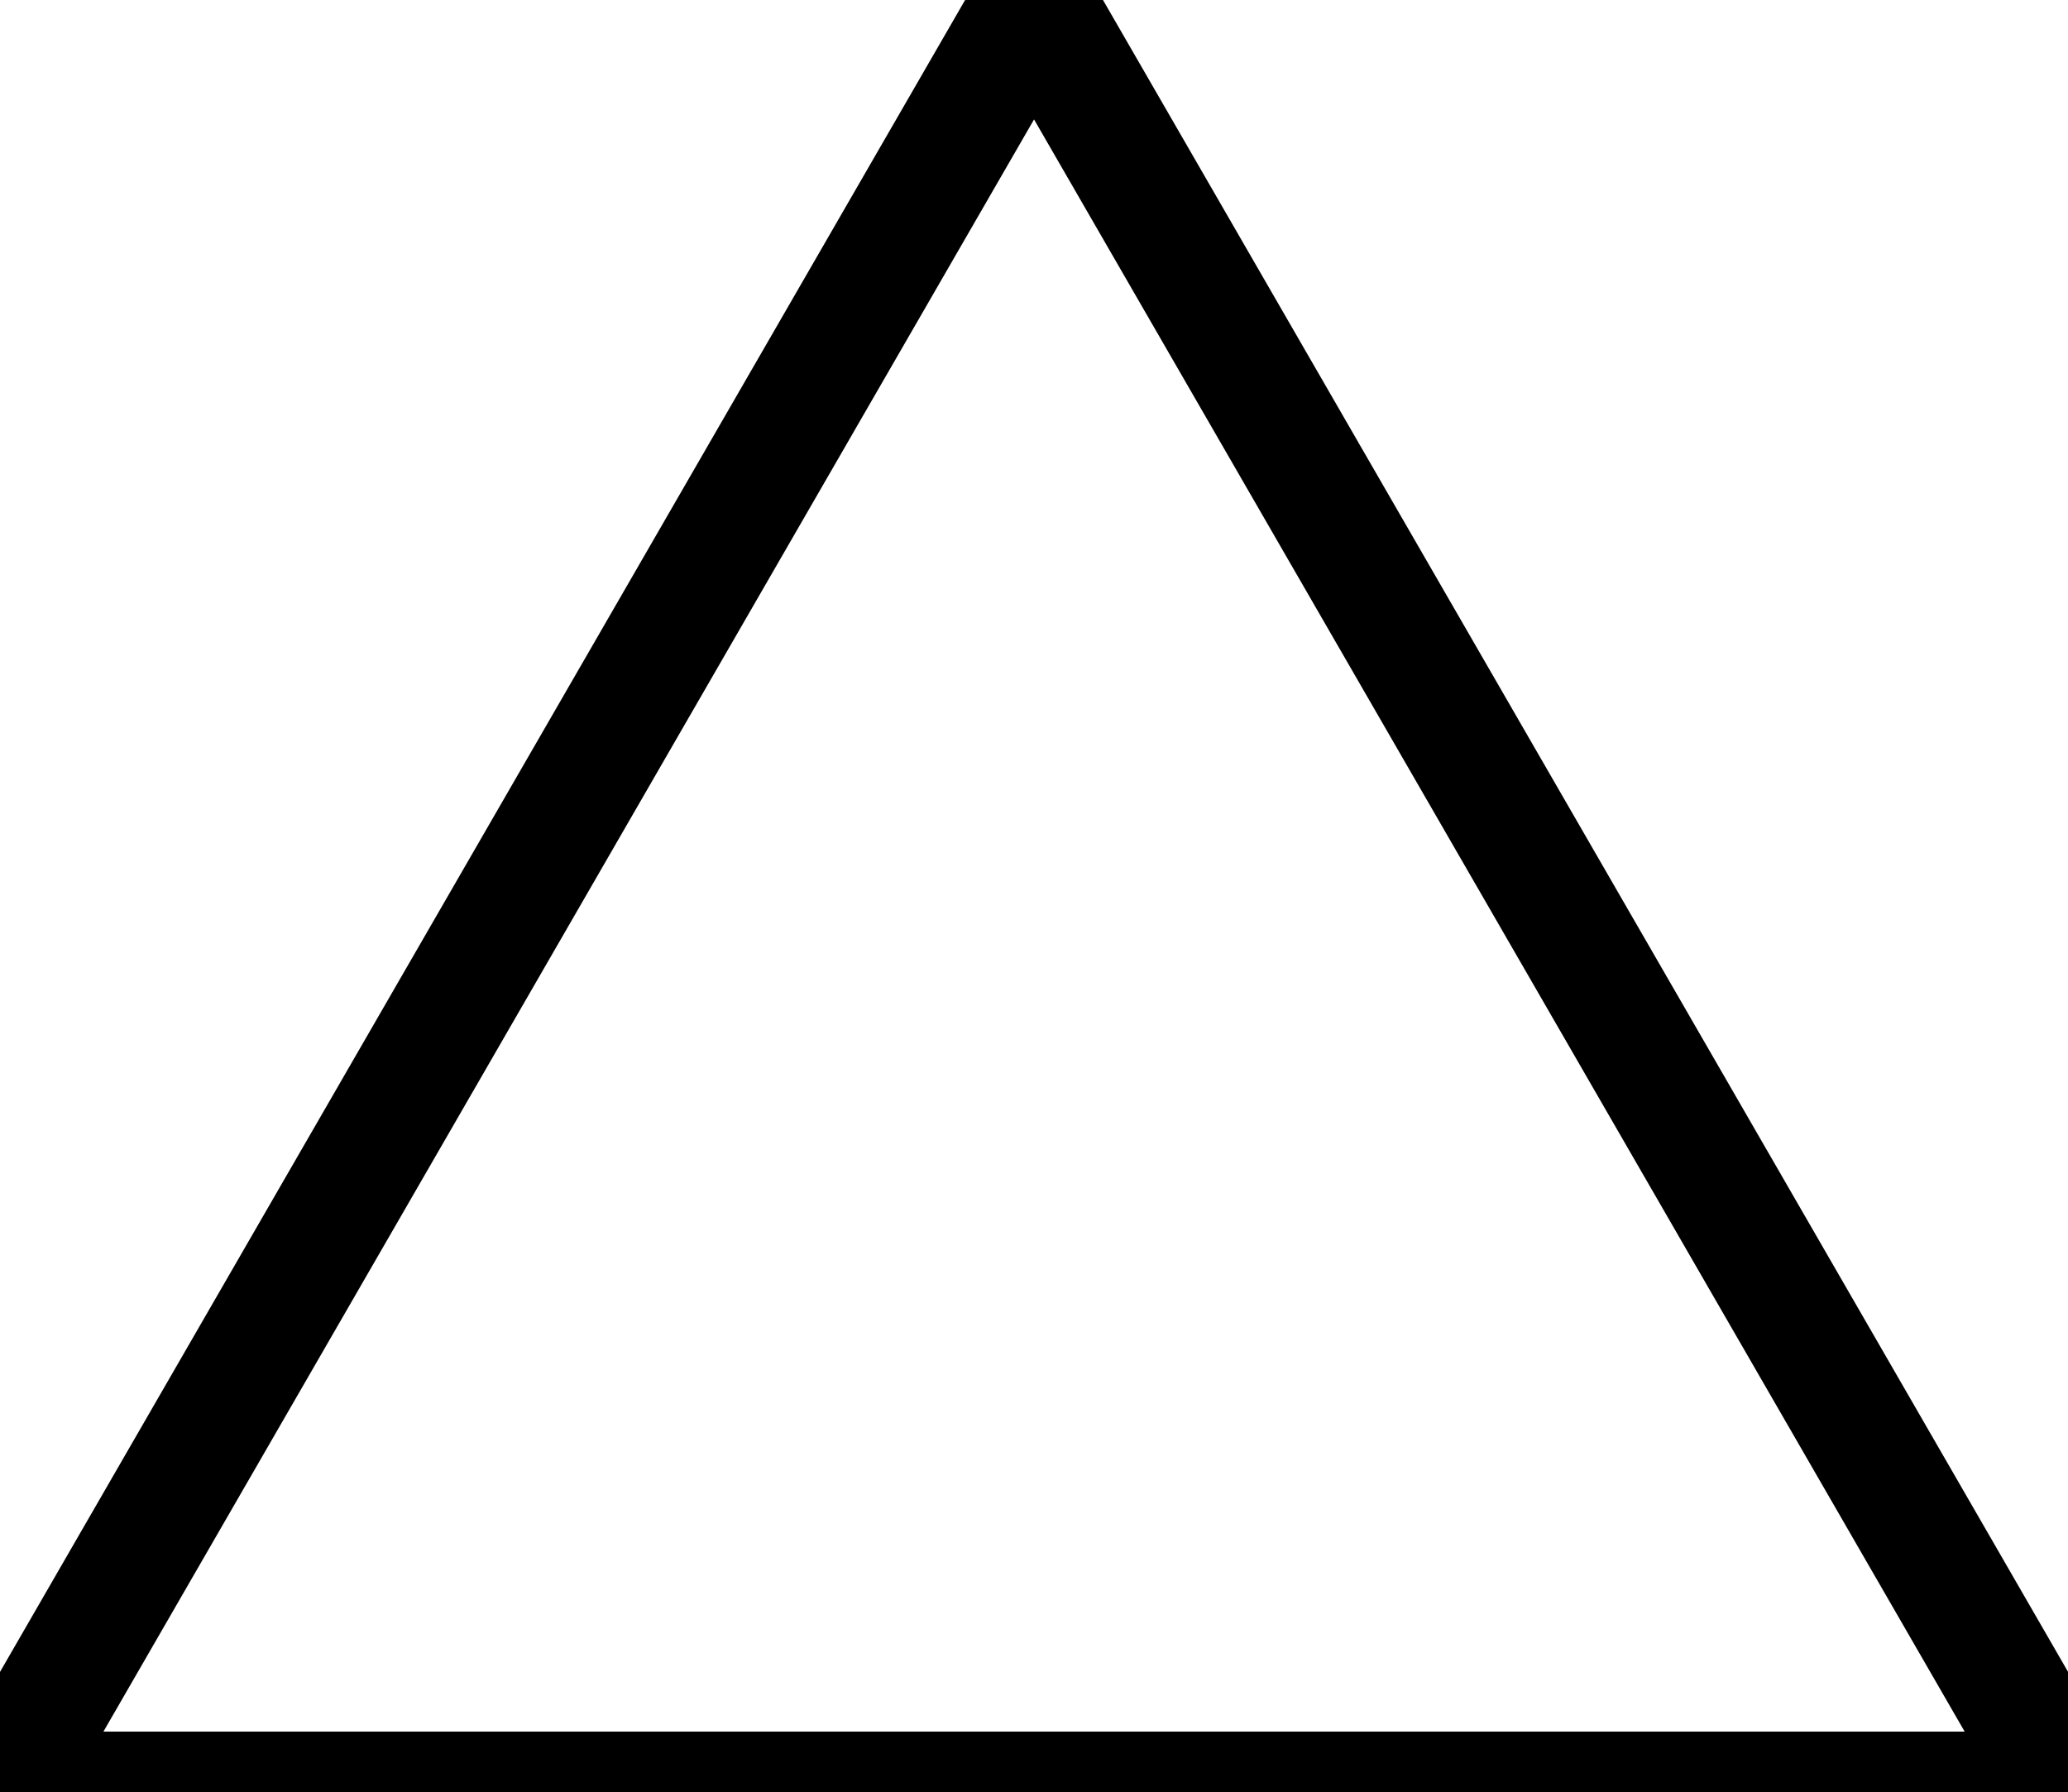
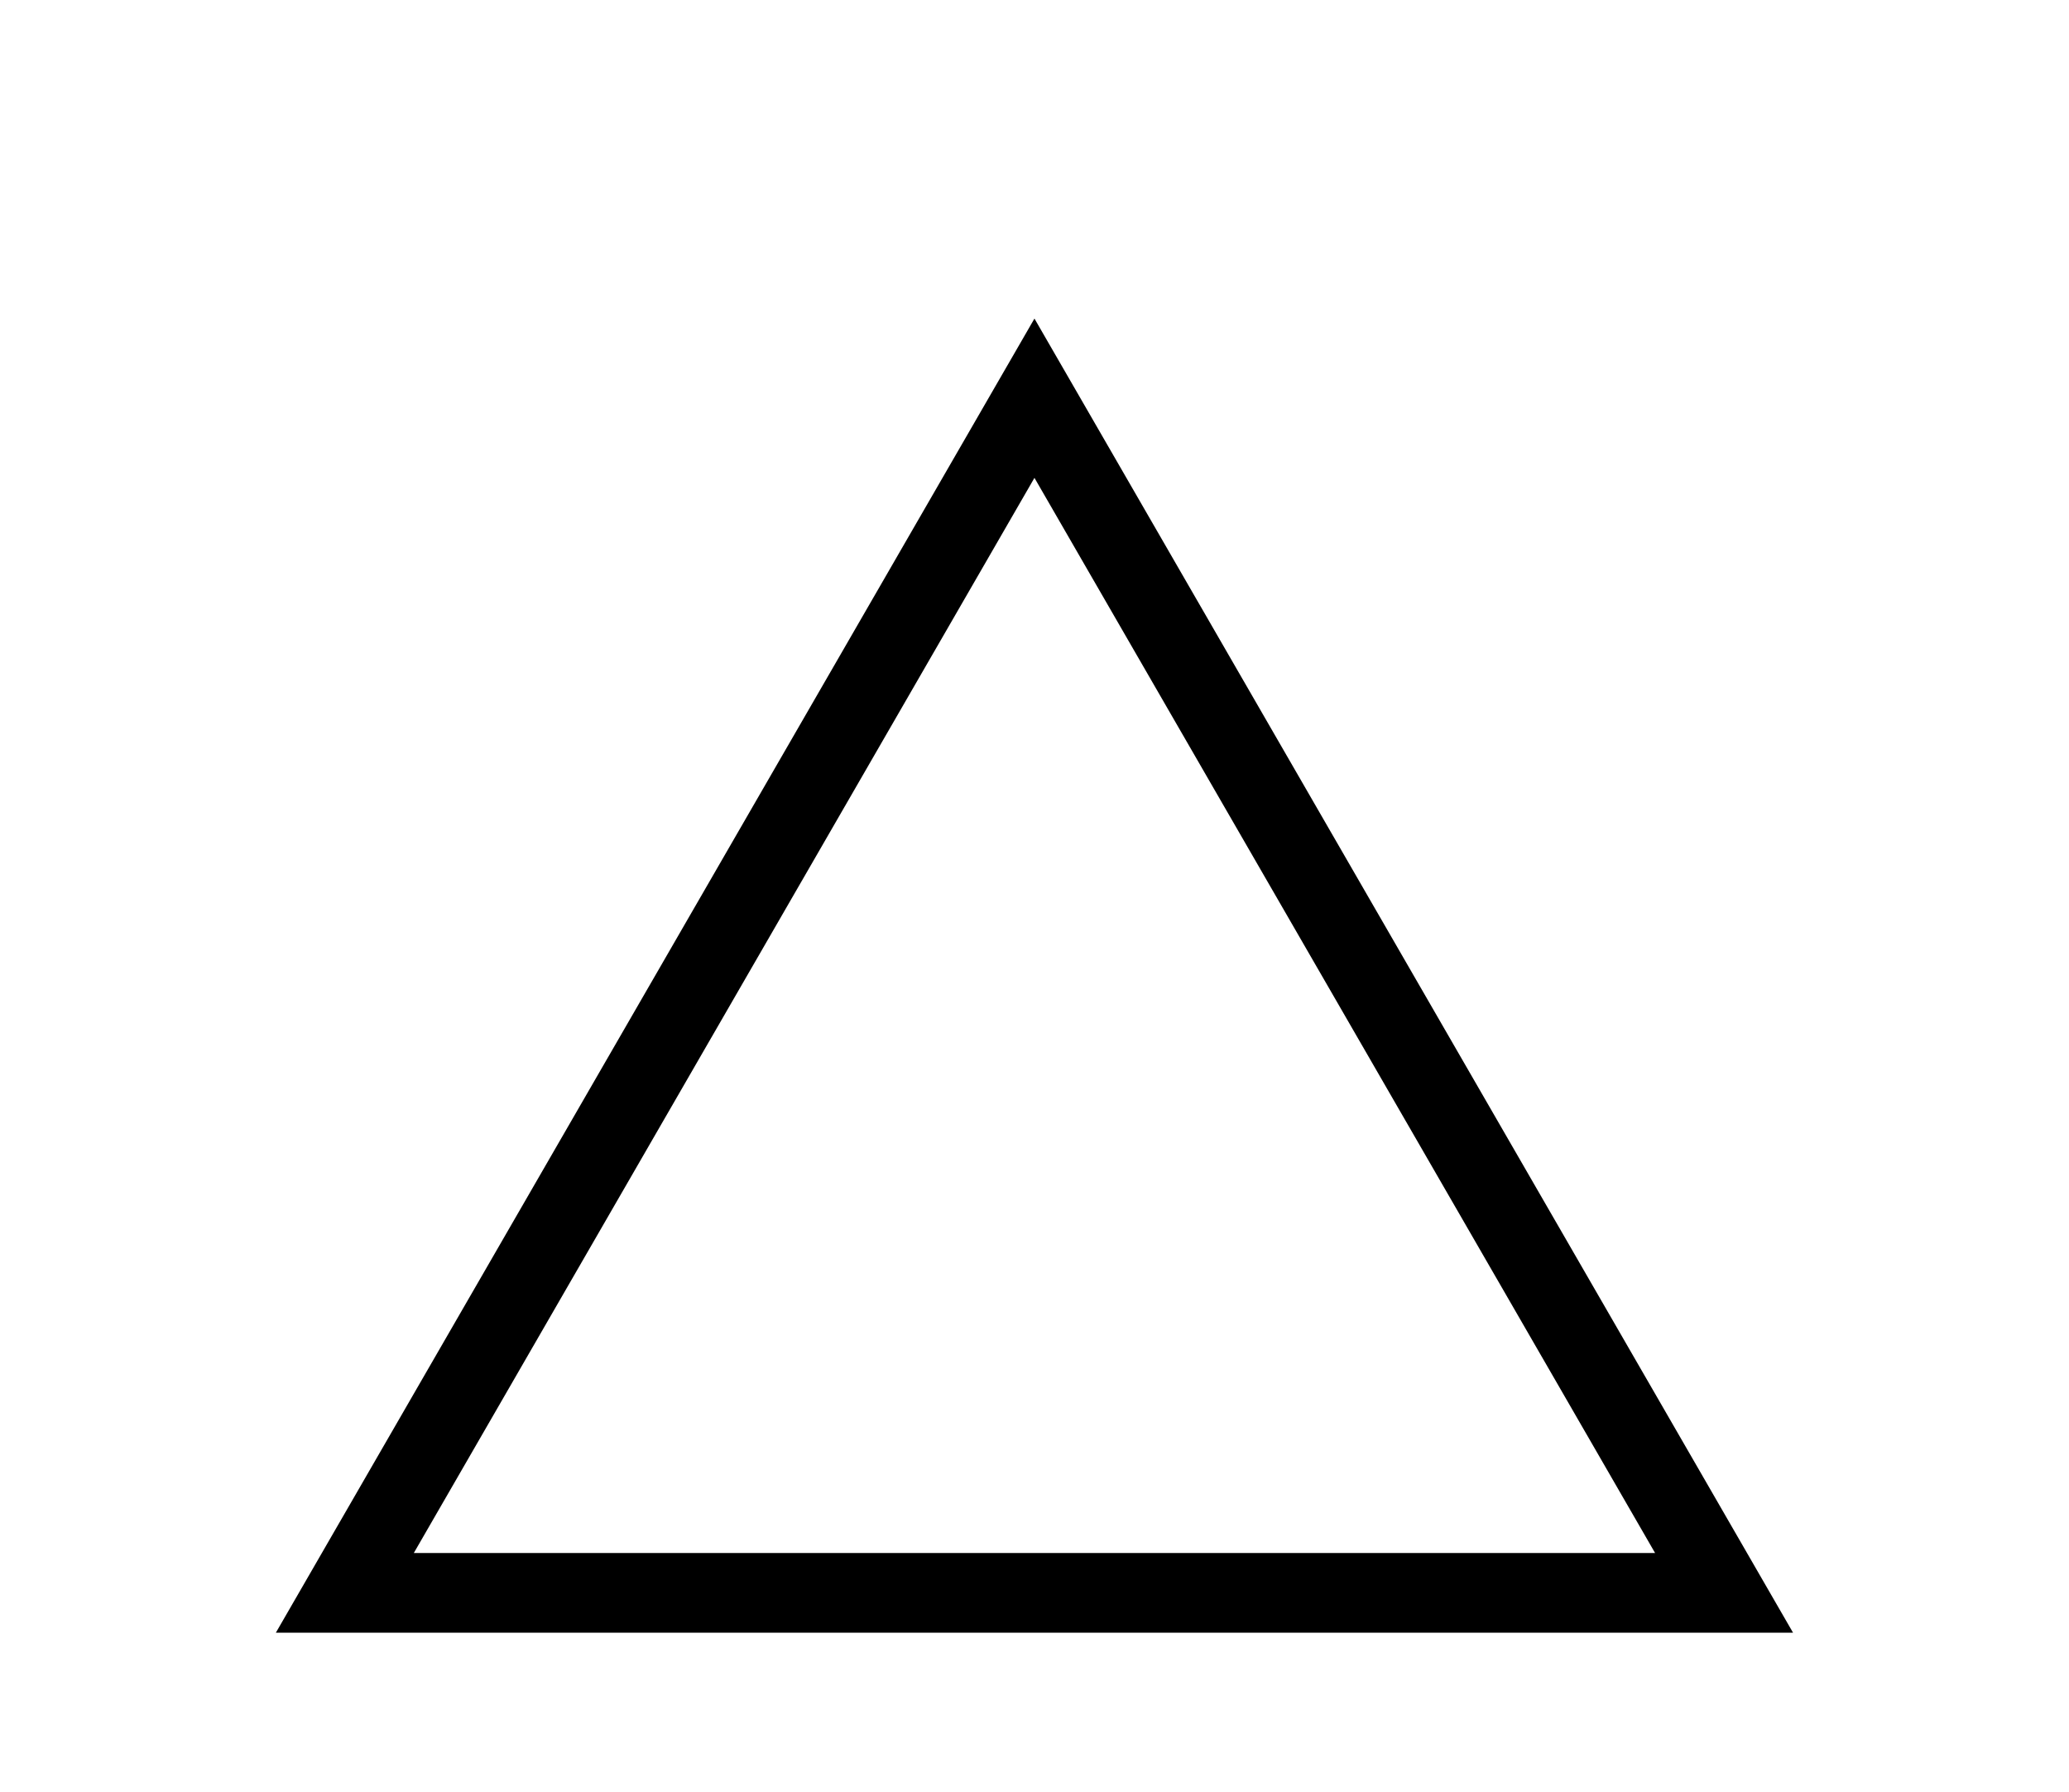
- <svg xmlns="http://www.w3.org/2000/svg" version="1.1" viewBox="-72 -72 6.902 5.978">
+ <svg xmlns="http://www.w3.org/2000/svg" version="1.1" viewBox="-72 -72 10.354 8.966">
  <g id="page1">
-     <g stroke-miterlimit="10" transform="translate(-165.6824,12.6825)scale(0.996264,-0.996264)">
+     <g stroke-miterlimit="10" transform="translate(-163.9569,14.67502)scale(0.996264,-0.996264)">
      <g fill="#000" stroke="#000">
        <g stroke-width="0.4">
-           <g stroke="none" transform="scale(-1.00375,1.00375)translate(-165.6824,12.6825)scale(-1,-1)" />
-           <g transform="translate(94.03375,79.00006)">
-             <g stroke="none" transform="scale(-1.00375,1.00375)translate(-165.6824,12.6825)scale(-1,-1)">
-               <g stroke="#000" stroke-miterlimit="10" transform="translate(-162.2313,10.68997)scale(0.996264,-0.996264)">
+           <g stroke="none" transform="scale(-1.00375,1.00375)translate(-163.9569,14.67502)scale(-1,-1)" />
+           <g transform="translate(92.3017,78.00006)">
+             <g stroke="none" transform="scale(-1.00375,1.00375)translate(-163.9569,14.67502)scale(-1,-1)">
+               <g stroke="#000" stroke-miterlimit="10" transform="translate(-158.7801,11.68623)scale(0.996264,-0.996264)">
                <g fill="#000" stroke="#000">
                  <g stroke-width="0.4">
                    <clipPath id="pgfcp1">
                      <path d="M -97.498 -81 L 97.498 -81 L 97.498 81 L -97.498 81 Z" />
                    </clipPath>
                    <g clip-path="url(#pgfcp1)">
                      <path d="M 0.0 0.0" fill="none" />
+                       <path d="M 0.0 0.0" fill="none" />
                    </g>
                    <g fill="#cccc28">
                      <path d="M 0.0 4.0 L 3.464 -2.0 L -3.464 -2.0 Z" fill="none" />
                      <path d="" fill="none" />
+                     </g>
+                     <g fill-opacity="0">
+                       <g stroke-opacity="0">
+                         <path d="M 0.0 6.0 L 5.196 -3.0 L -5.196 -3.0 Z" fill="none" />
+                         <path d="" fill="none" />
+                       </g>
                    </g>
                  </g>
                </g>
              </g>
            </g>
          </g>
        </g>
      </g>
    </g>
  </g>
</svg>
